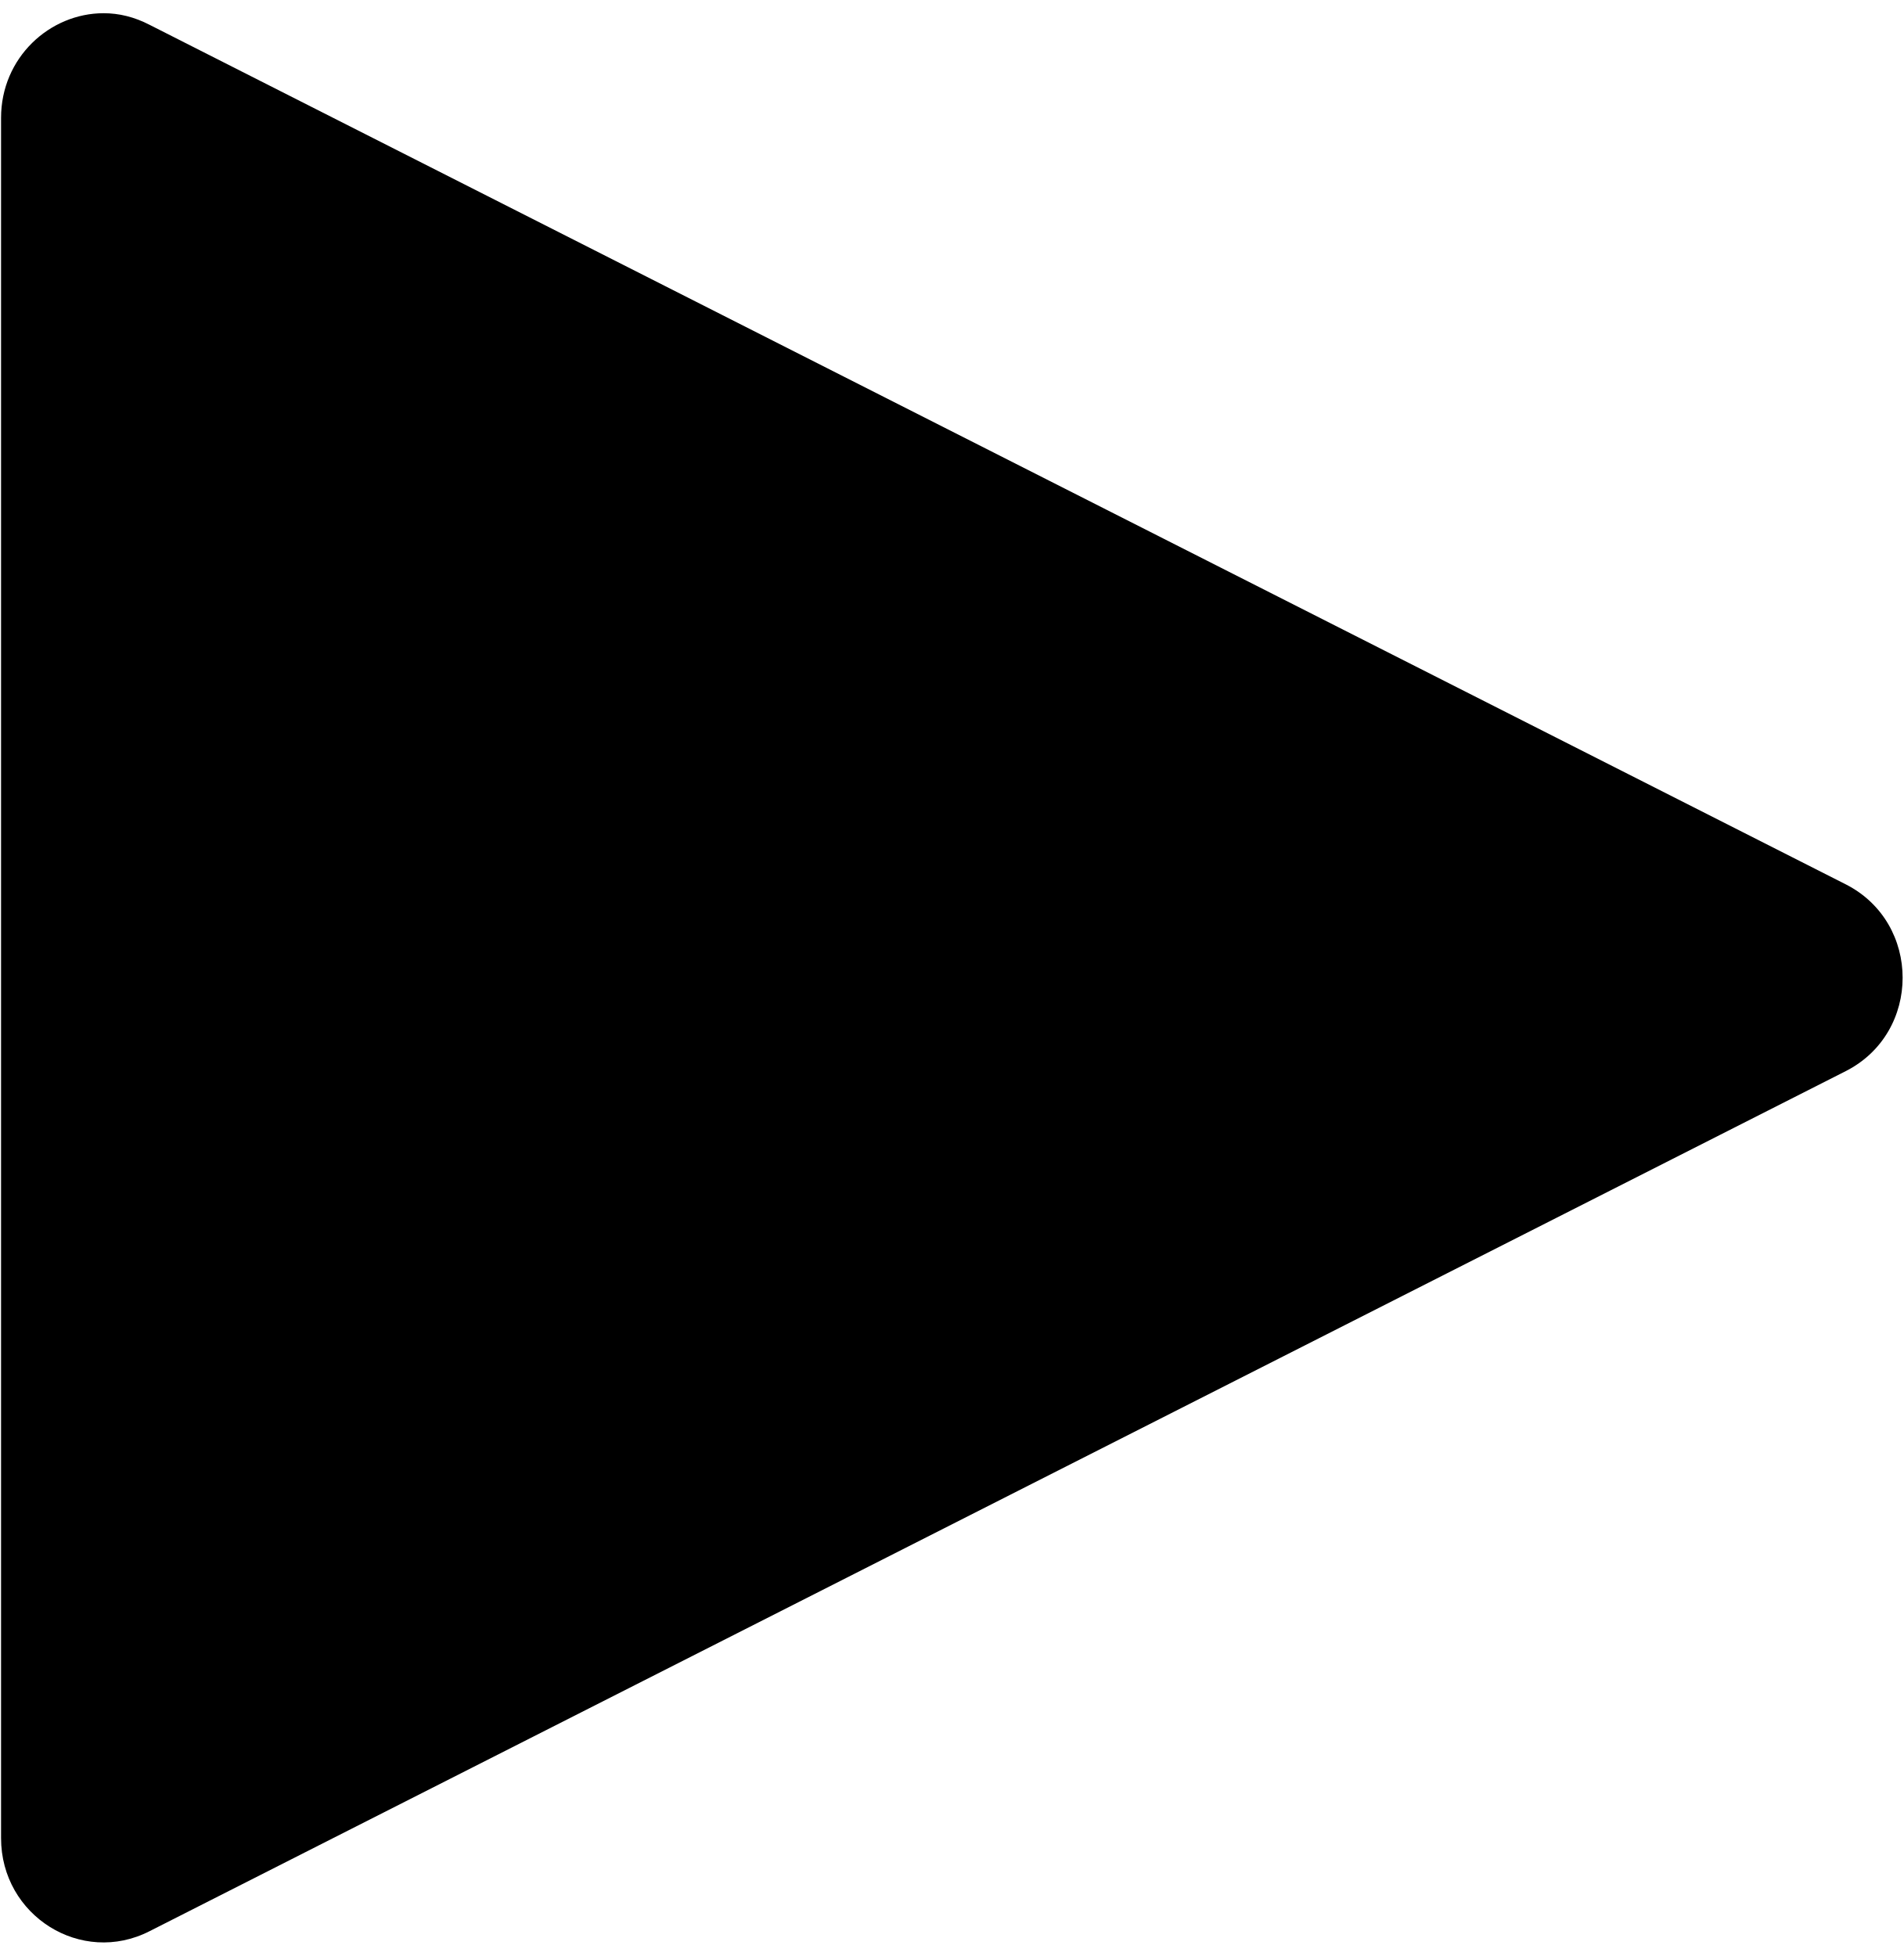
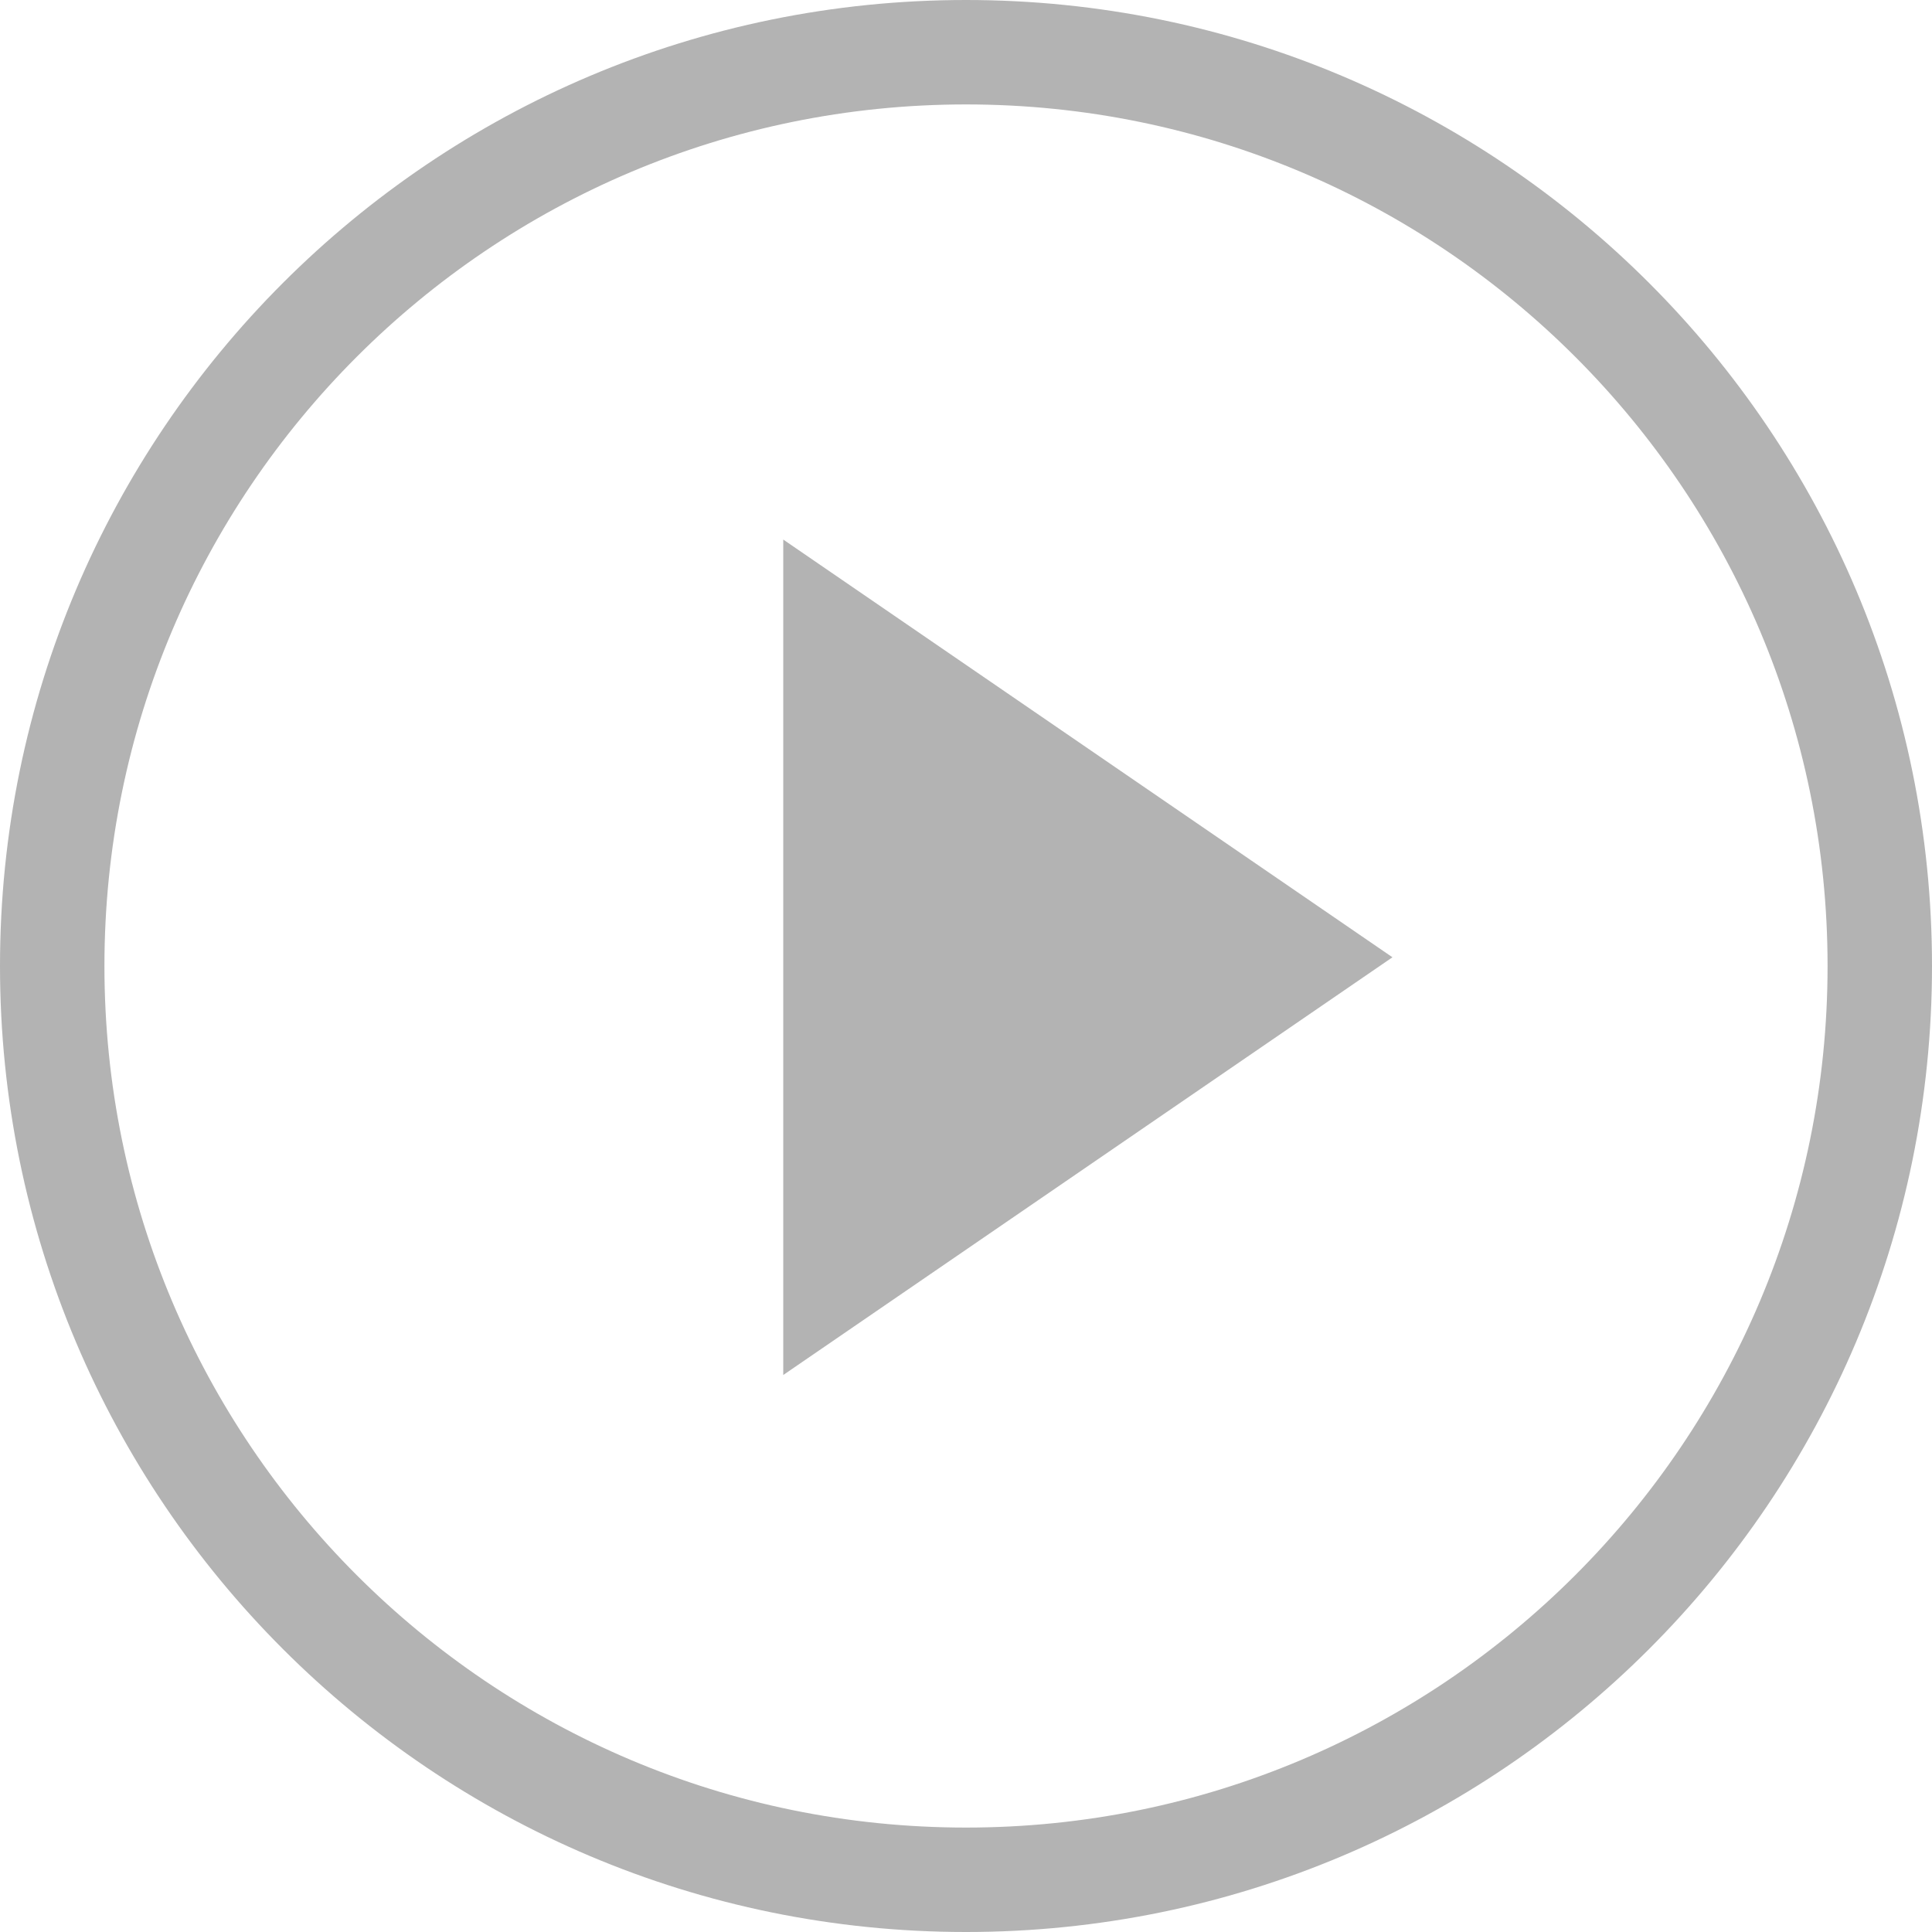
- <svg xmlns="http://www.w3.org/2000/svg" version="1.1" id="Ebene_1" x="0px" y="0px" viewBox="0 0 36 37" style="enable-background:new 0 0 36 37;" xml:space="preserve">
-   <path id="XMLID_3_" d="M0.02,2.23v32.54c0,1.47,1.52,2.42,2.81,1.76l32.08-16.27c1.43-0.73,1.43-2.8,0-3.53L2.83,0.47  C2.54,0.32,2.25,0.25,1.96,0.25C0.94,0.25,0.02,1.09,0.02,2.23z" />
+ <svg xmlns="http://www.w3.org/2000/svg" width="37px" height="37px" viewBox="0 0 37 37" version="1.1">
+   <g id="V3" stroke="none" stroke-width="1" fill="none" fill-rule="evenodd" opacity="0.3">
+     <g id="Artboard-Copy-10" transform="translate(-538, -369)">
+       <g id="Group-39" transform="translate(539, 370)">
+         <g id="Group-38">
+           <circle id="Oval-2" stroke="#000000" stroke-width="2" cx="17.5" cy="17.5" r="17.5" />
+           <polygon id="Triangle" fill="#000000" points="25.667 17.333 14 25.333 14 9.333" />
+         </g>
+       </g>
+     </g>
+   </g>
</svg>
